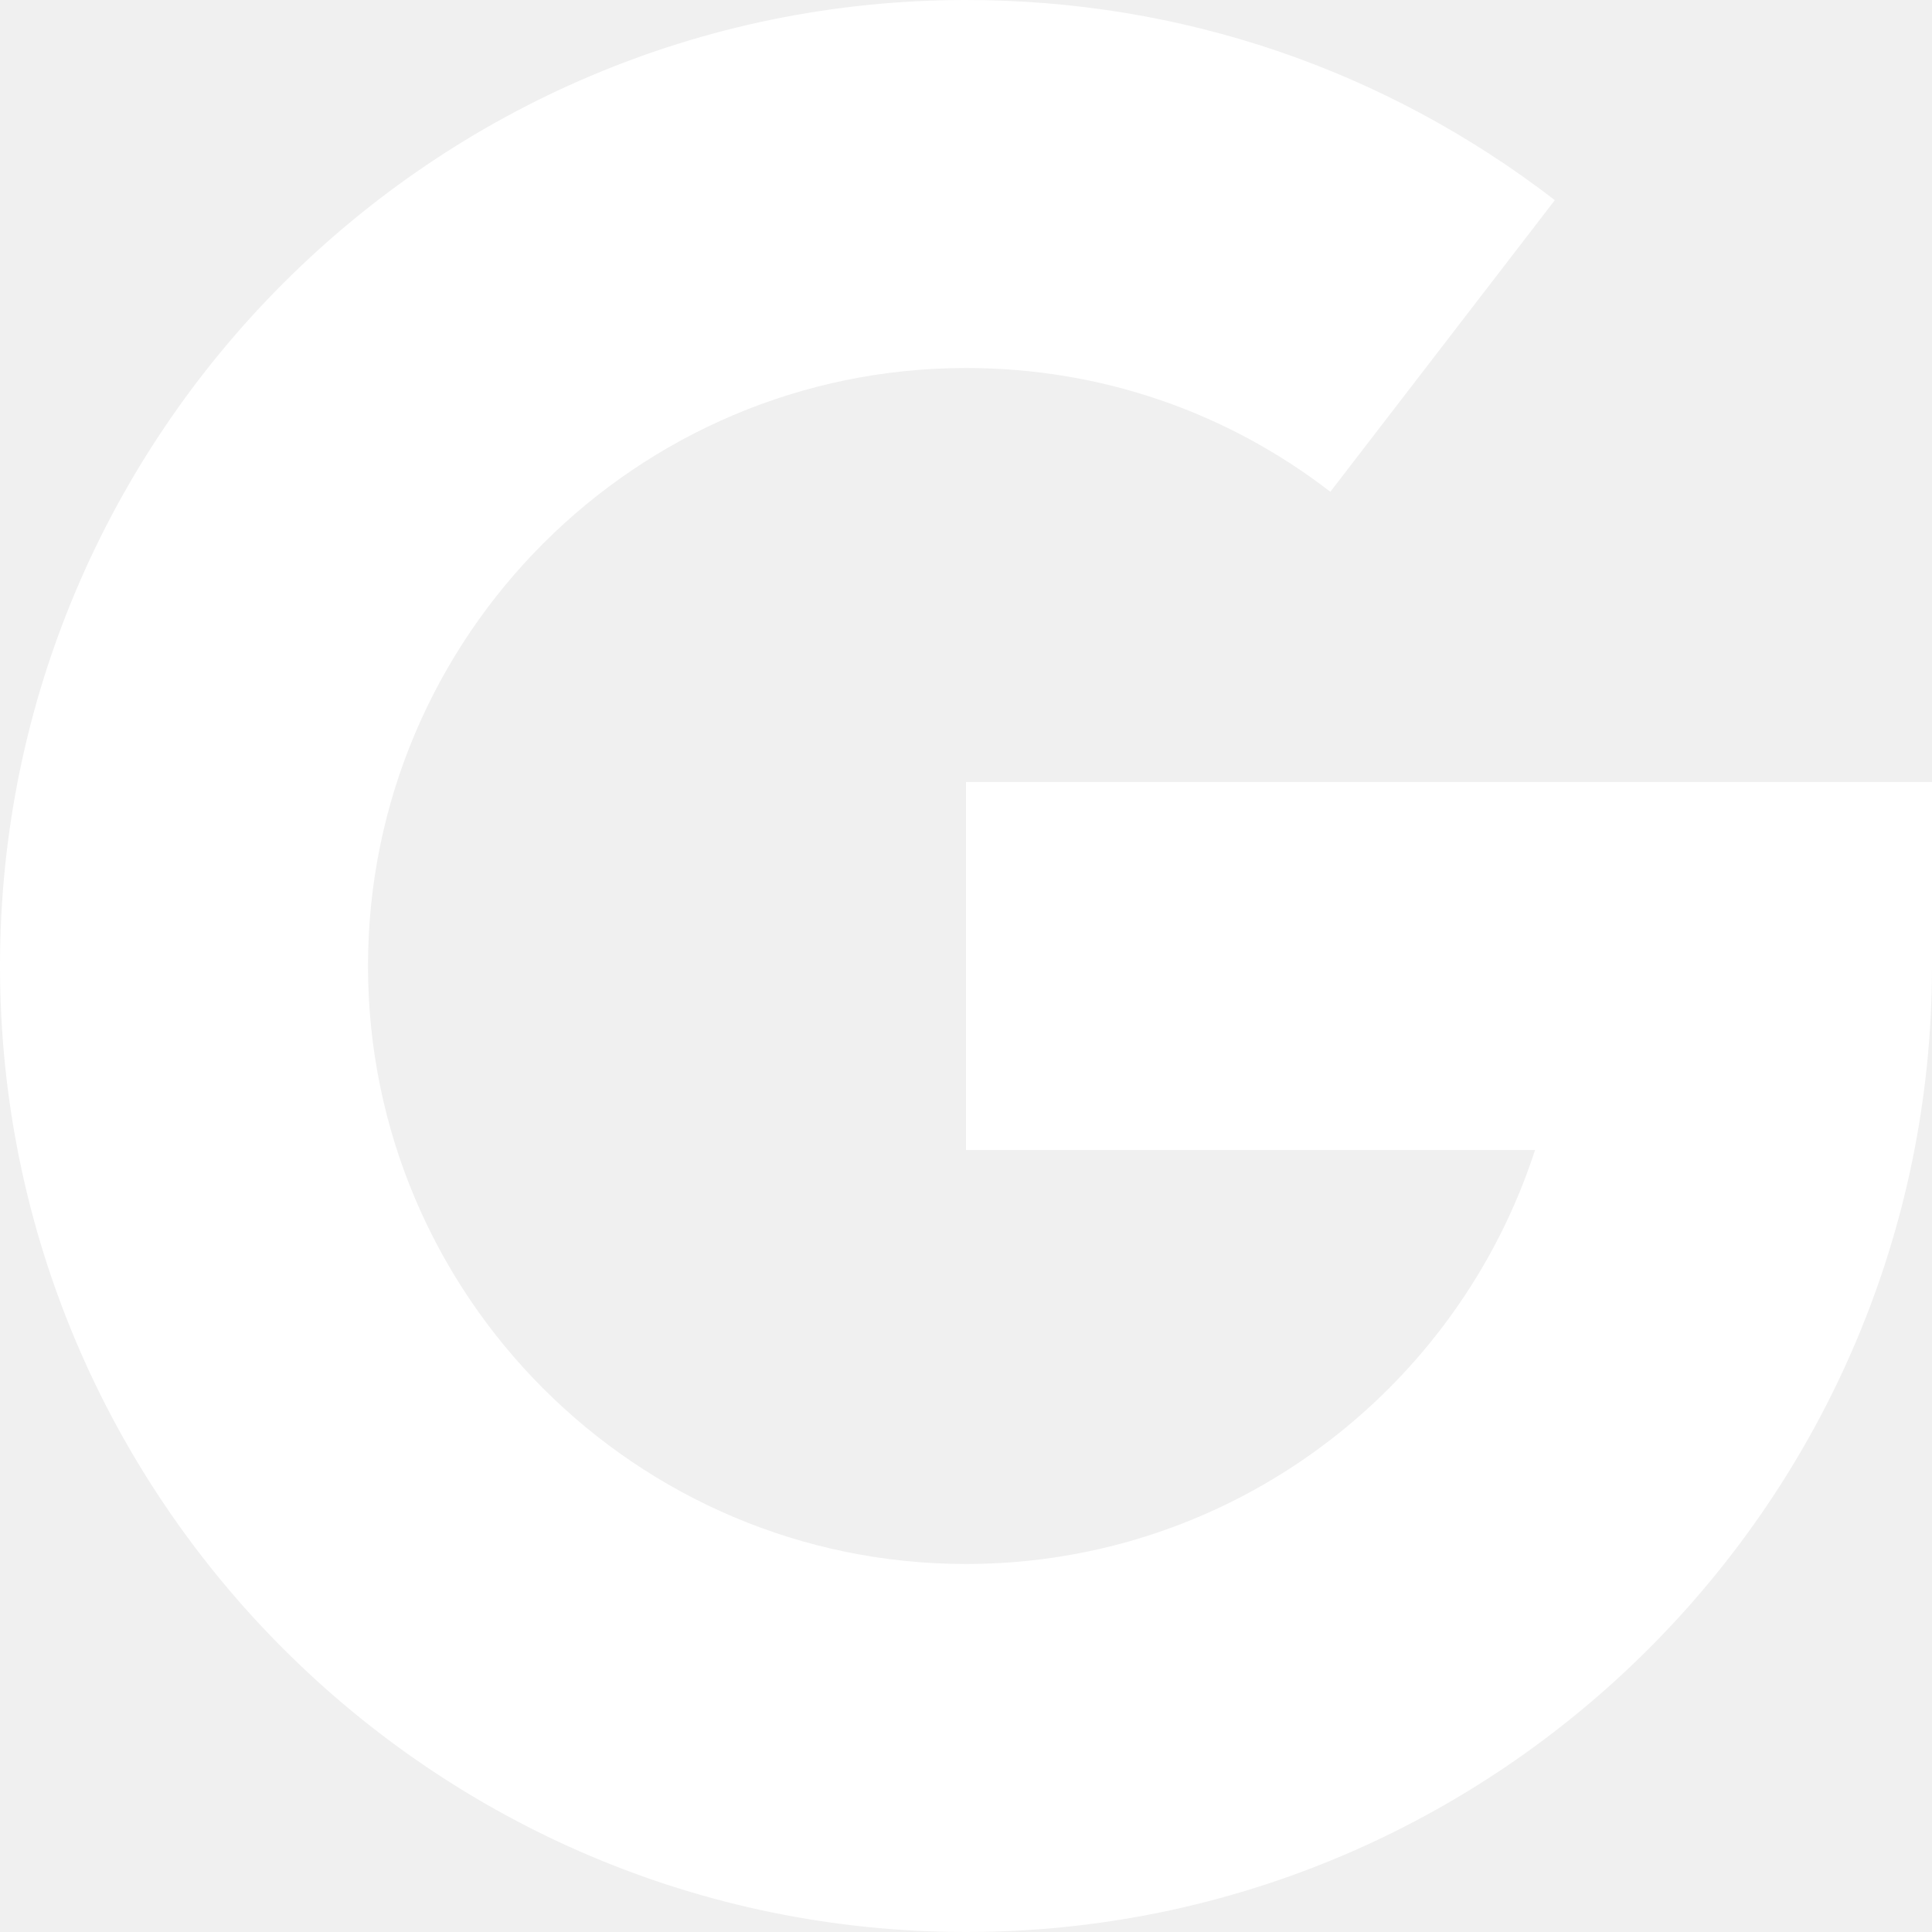
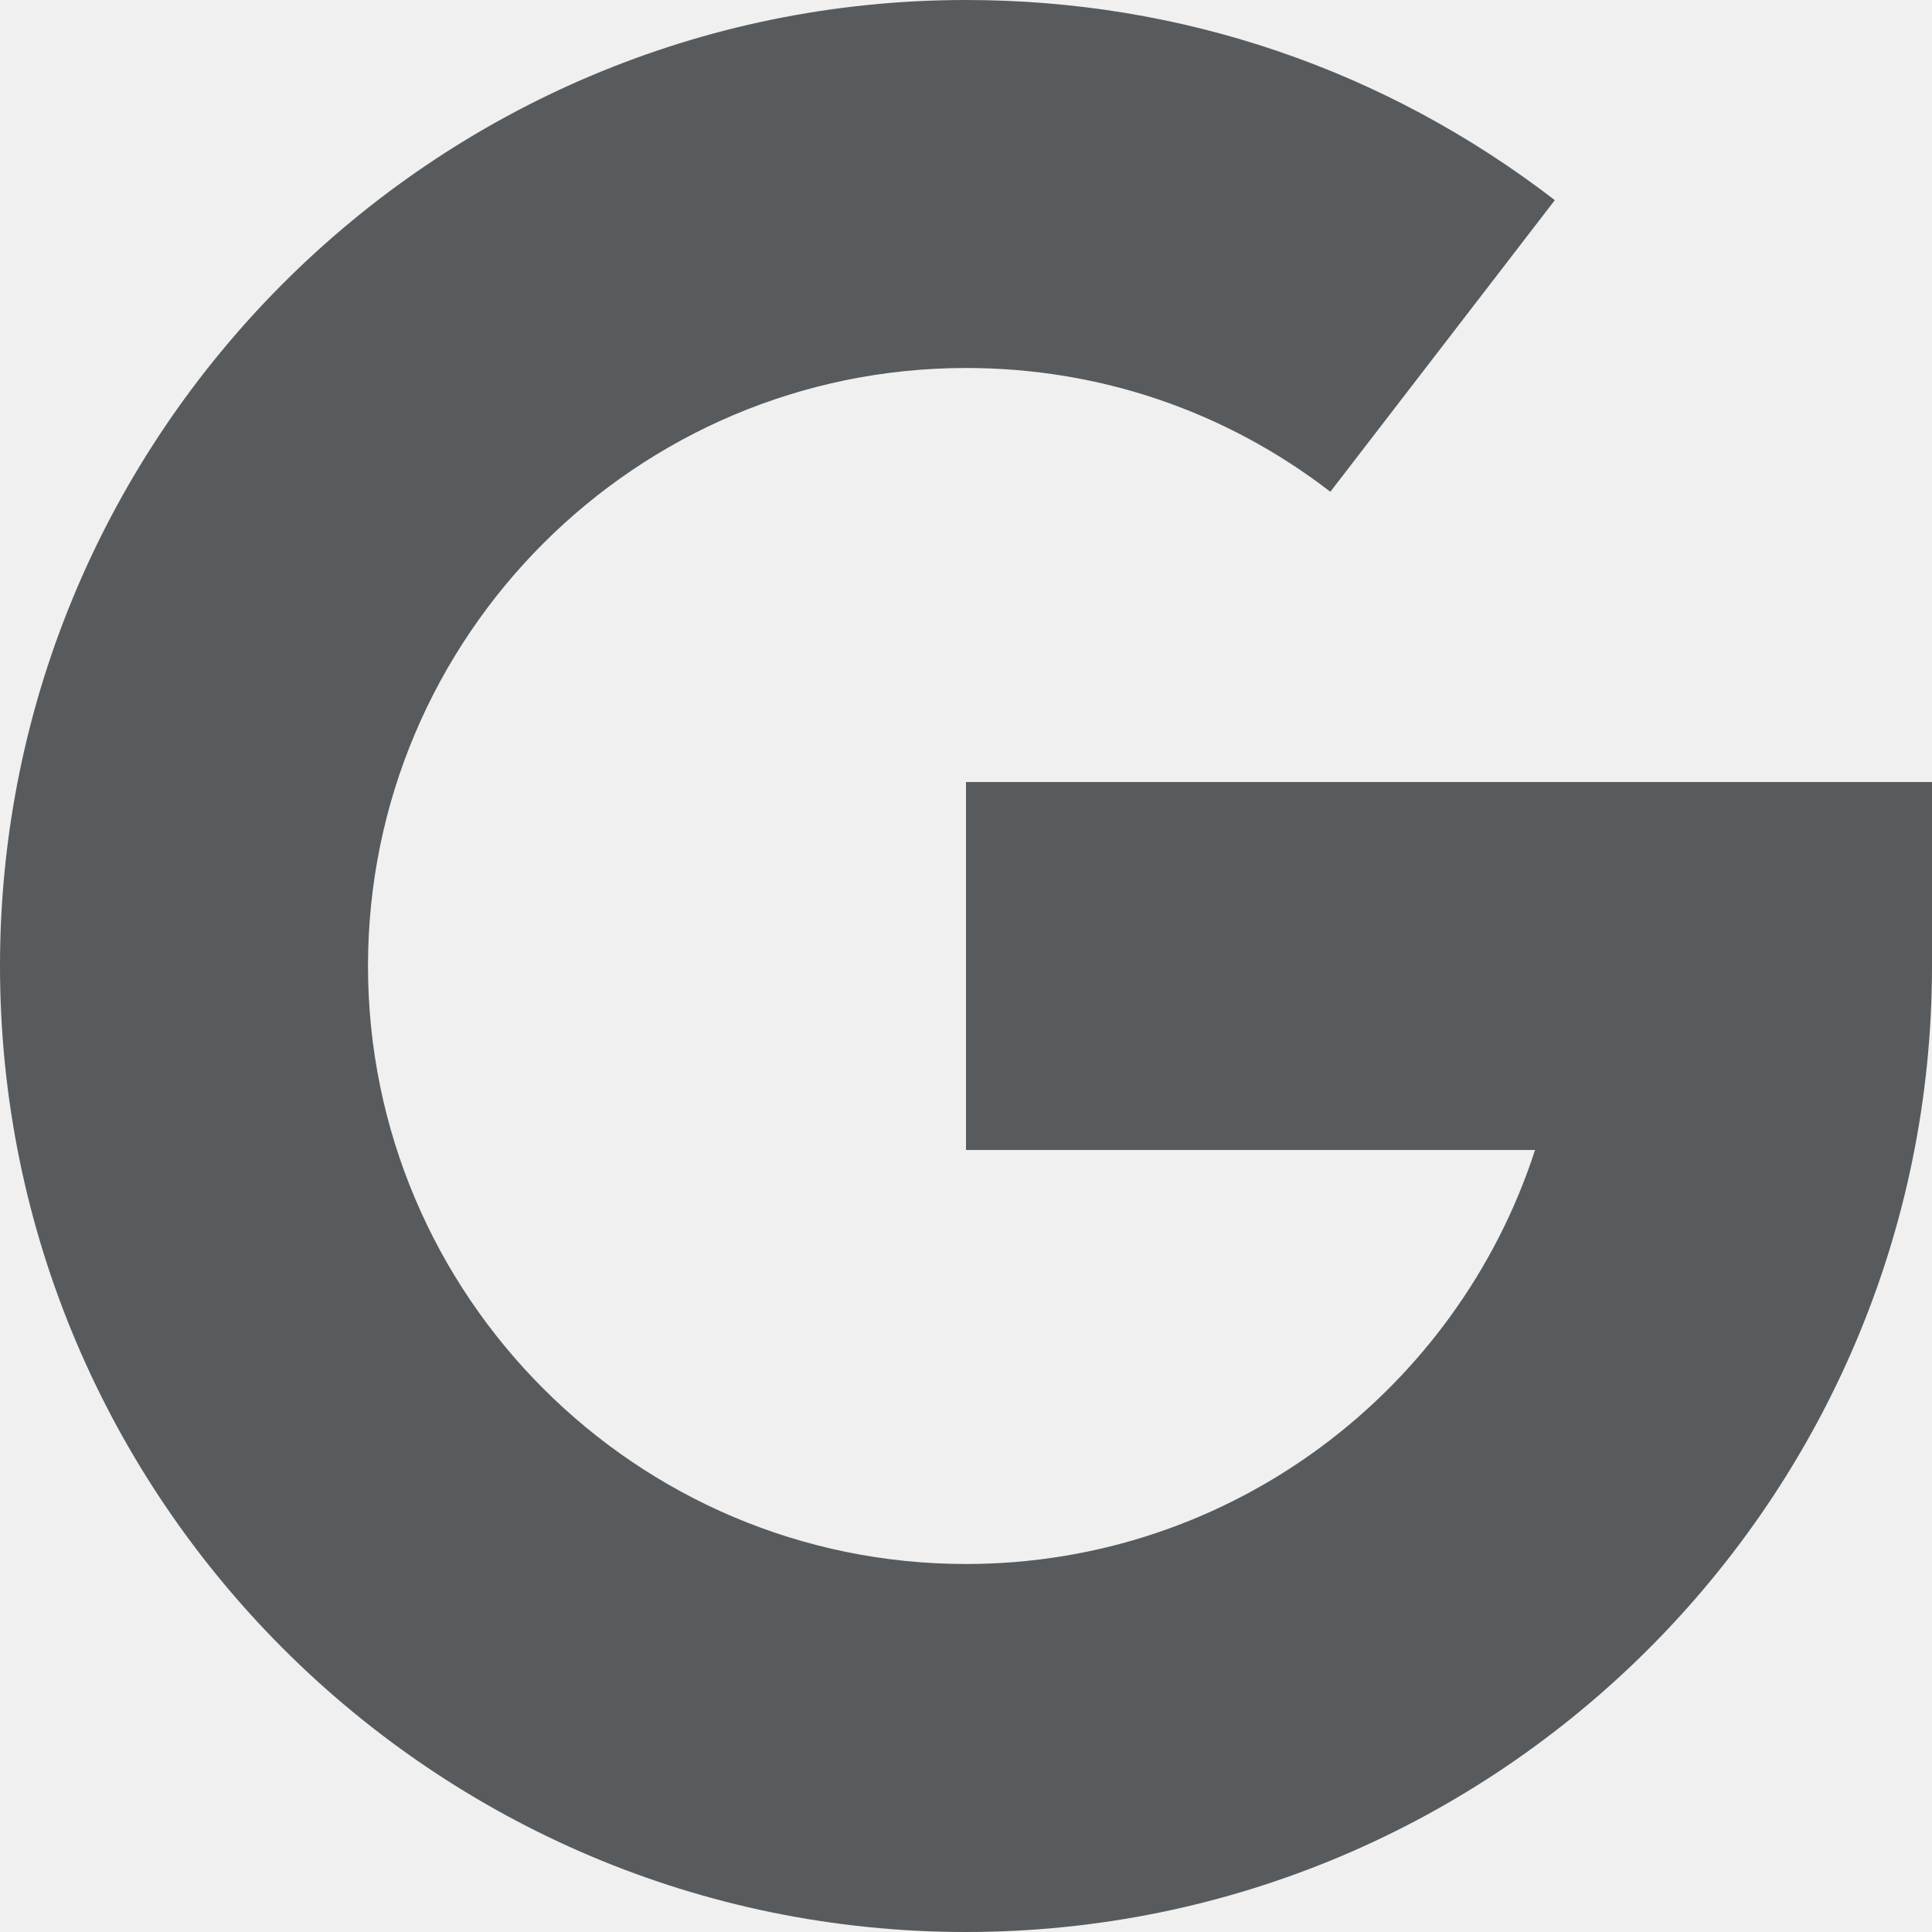
<svg xmlns="http://www.w3.org/2000/svg" width="512" height="512" viewBox="0 0 210 210" style="enable-background:new 0 0 512 512" xml:space="preserve">
-   <path d="M0 105C0 47.103 47.103 0 105 0c23.383 0 45.515 7.523 64.004 21.756l-24.4 31.696C133.172 44.652 119.477 40 105 40c-35.841 0-65 29.159-65 65s29.159 65 65 65c28.867 0 53.398-18.913 61.852-45H105V85h105v20c0 57.897-47.103 105-105 105S0 162.897 0 105z" fill="#fff" data-original="#000000" />
+   <path d="M0 105C0 47.103 47.103 0 105 0c23.383 0 45.515 7.523 64.004 21.756l-24.4 31.696C133.172 44.652 119.477 40 105 40c-35.841 0-65 29.159-65 65s29.159 65 65 65c28.867 0 53.398-18.913 61.852-45H105V85h105v20c0 57.897-47.103 105-105 105S0 162.897 0 105z" fill="#585b5d" data-original="#000000" />
</svg>
